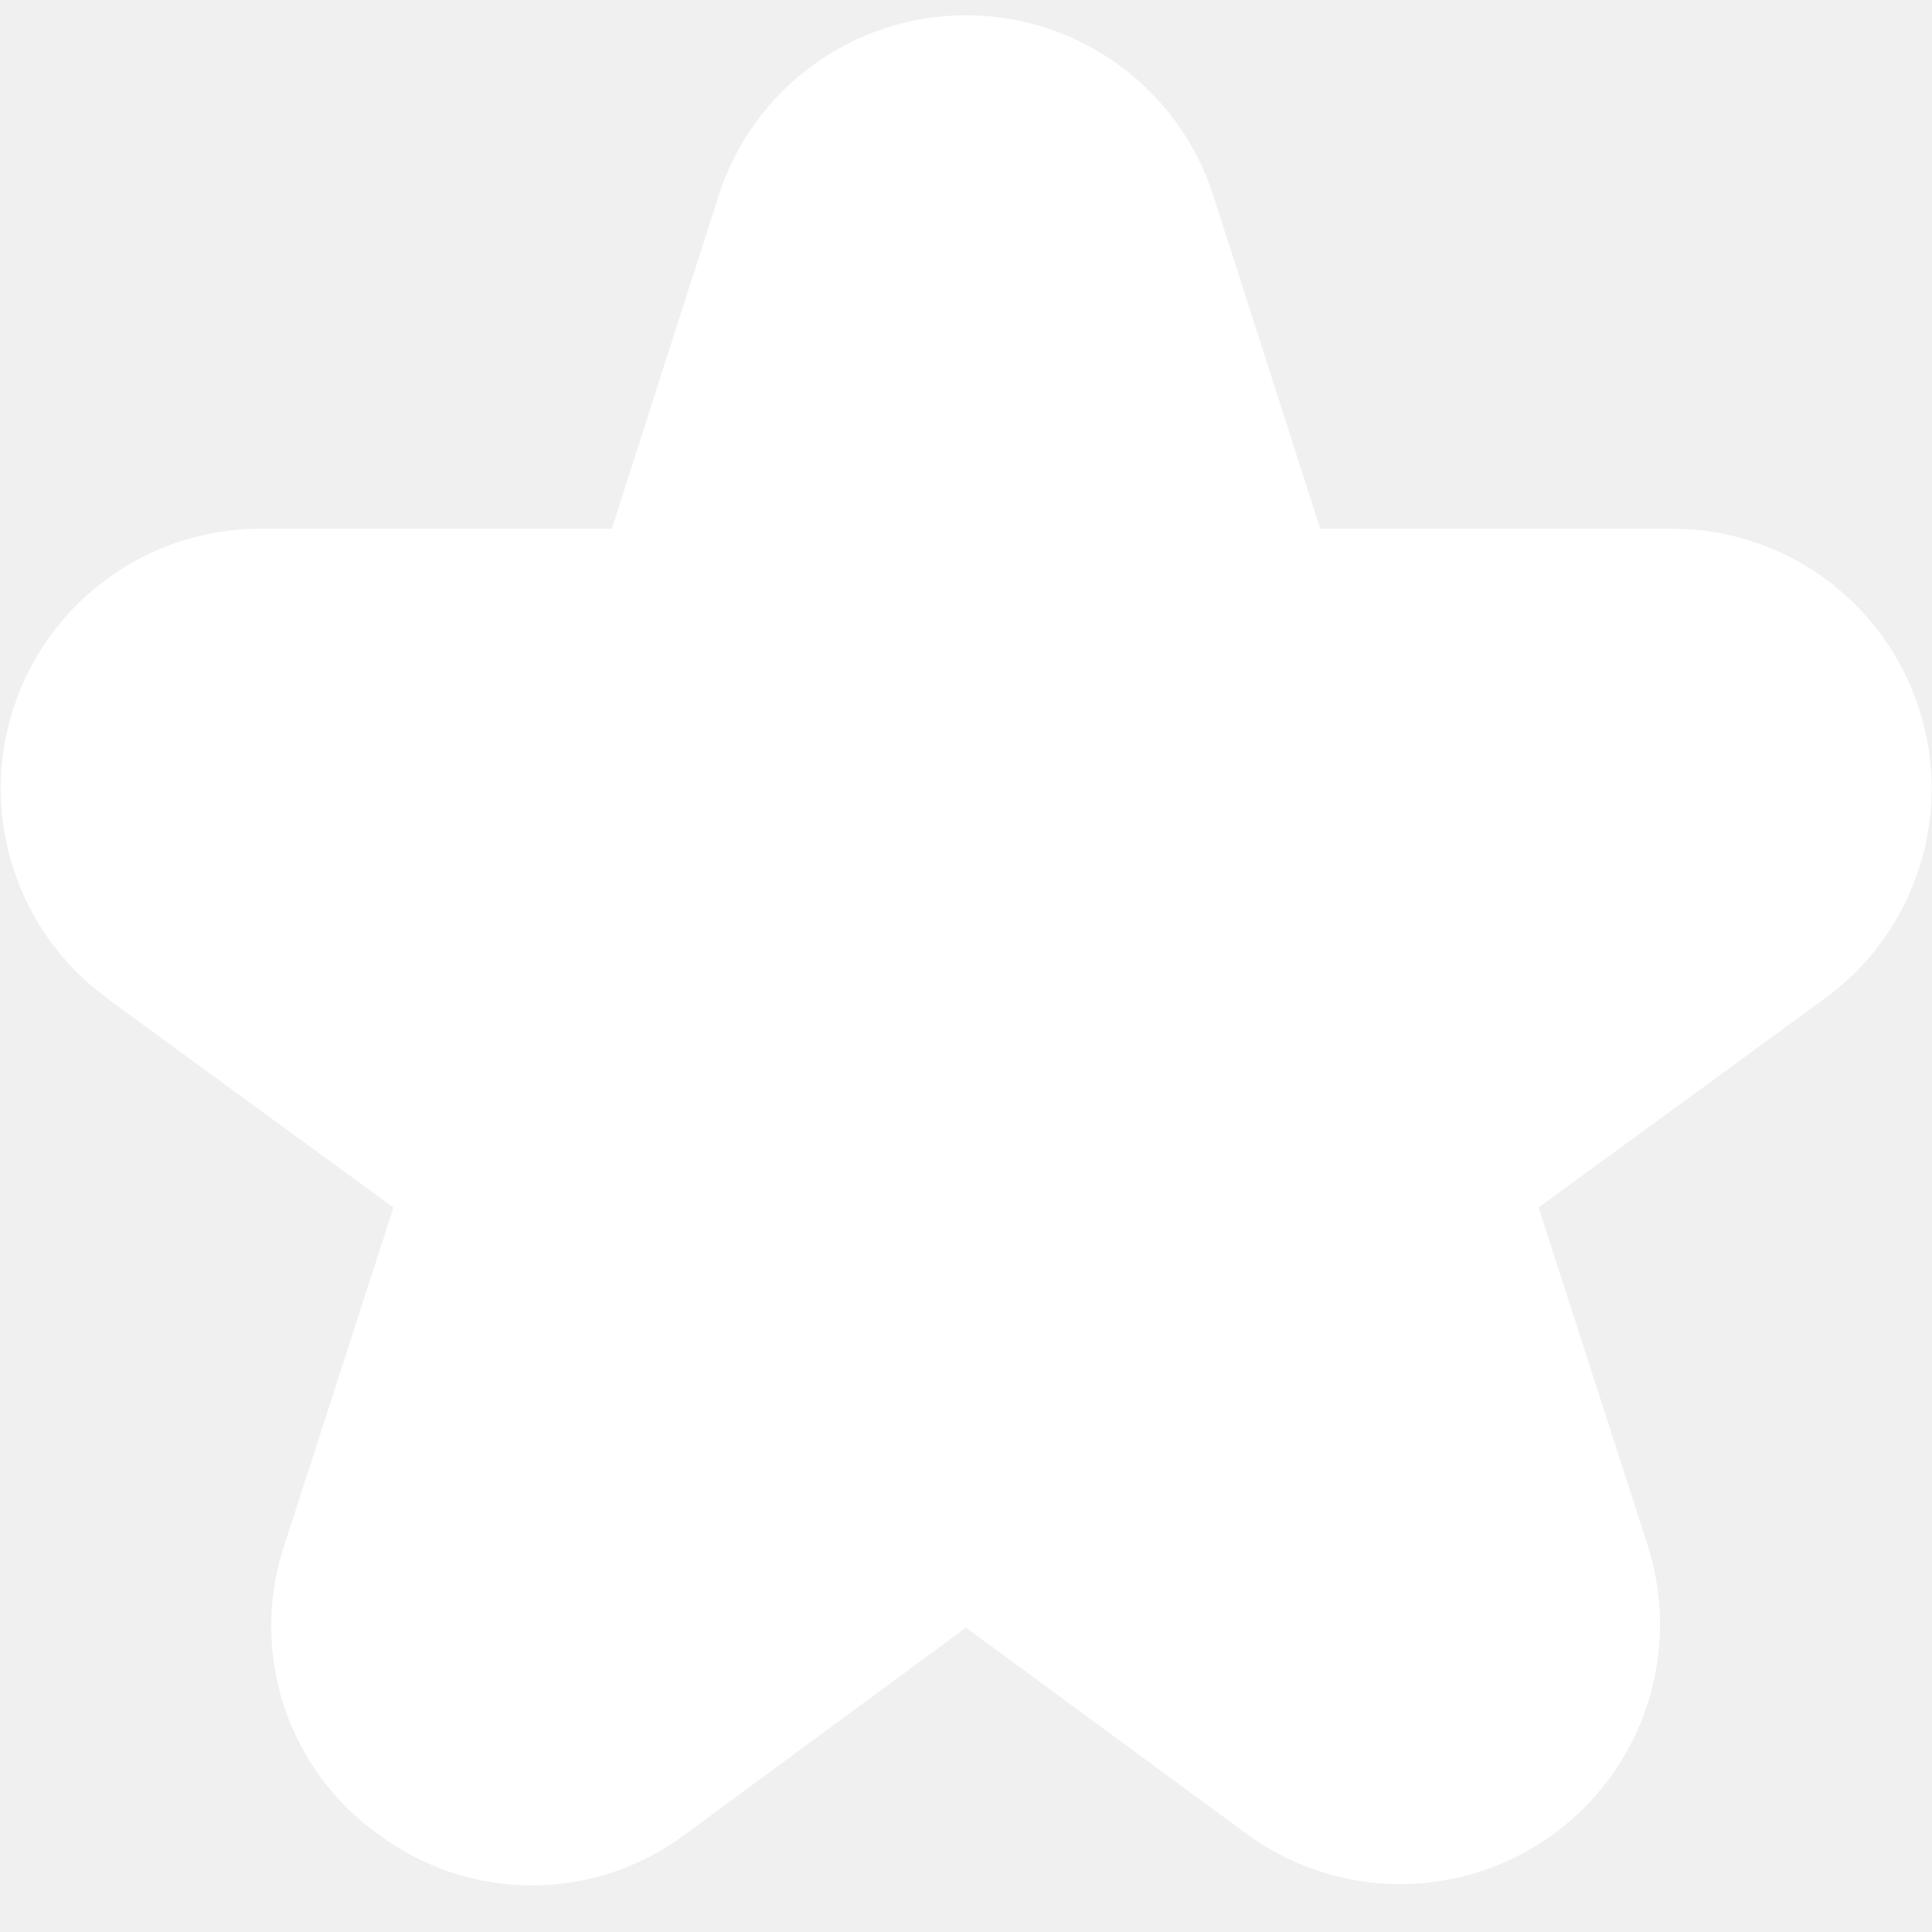
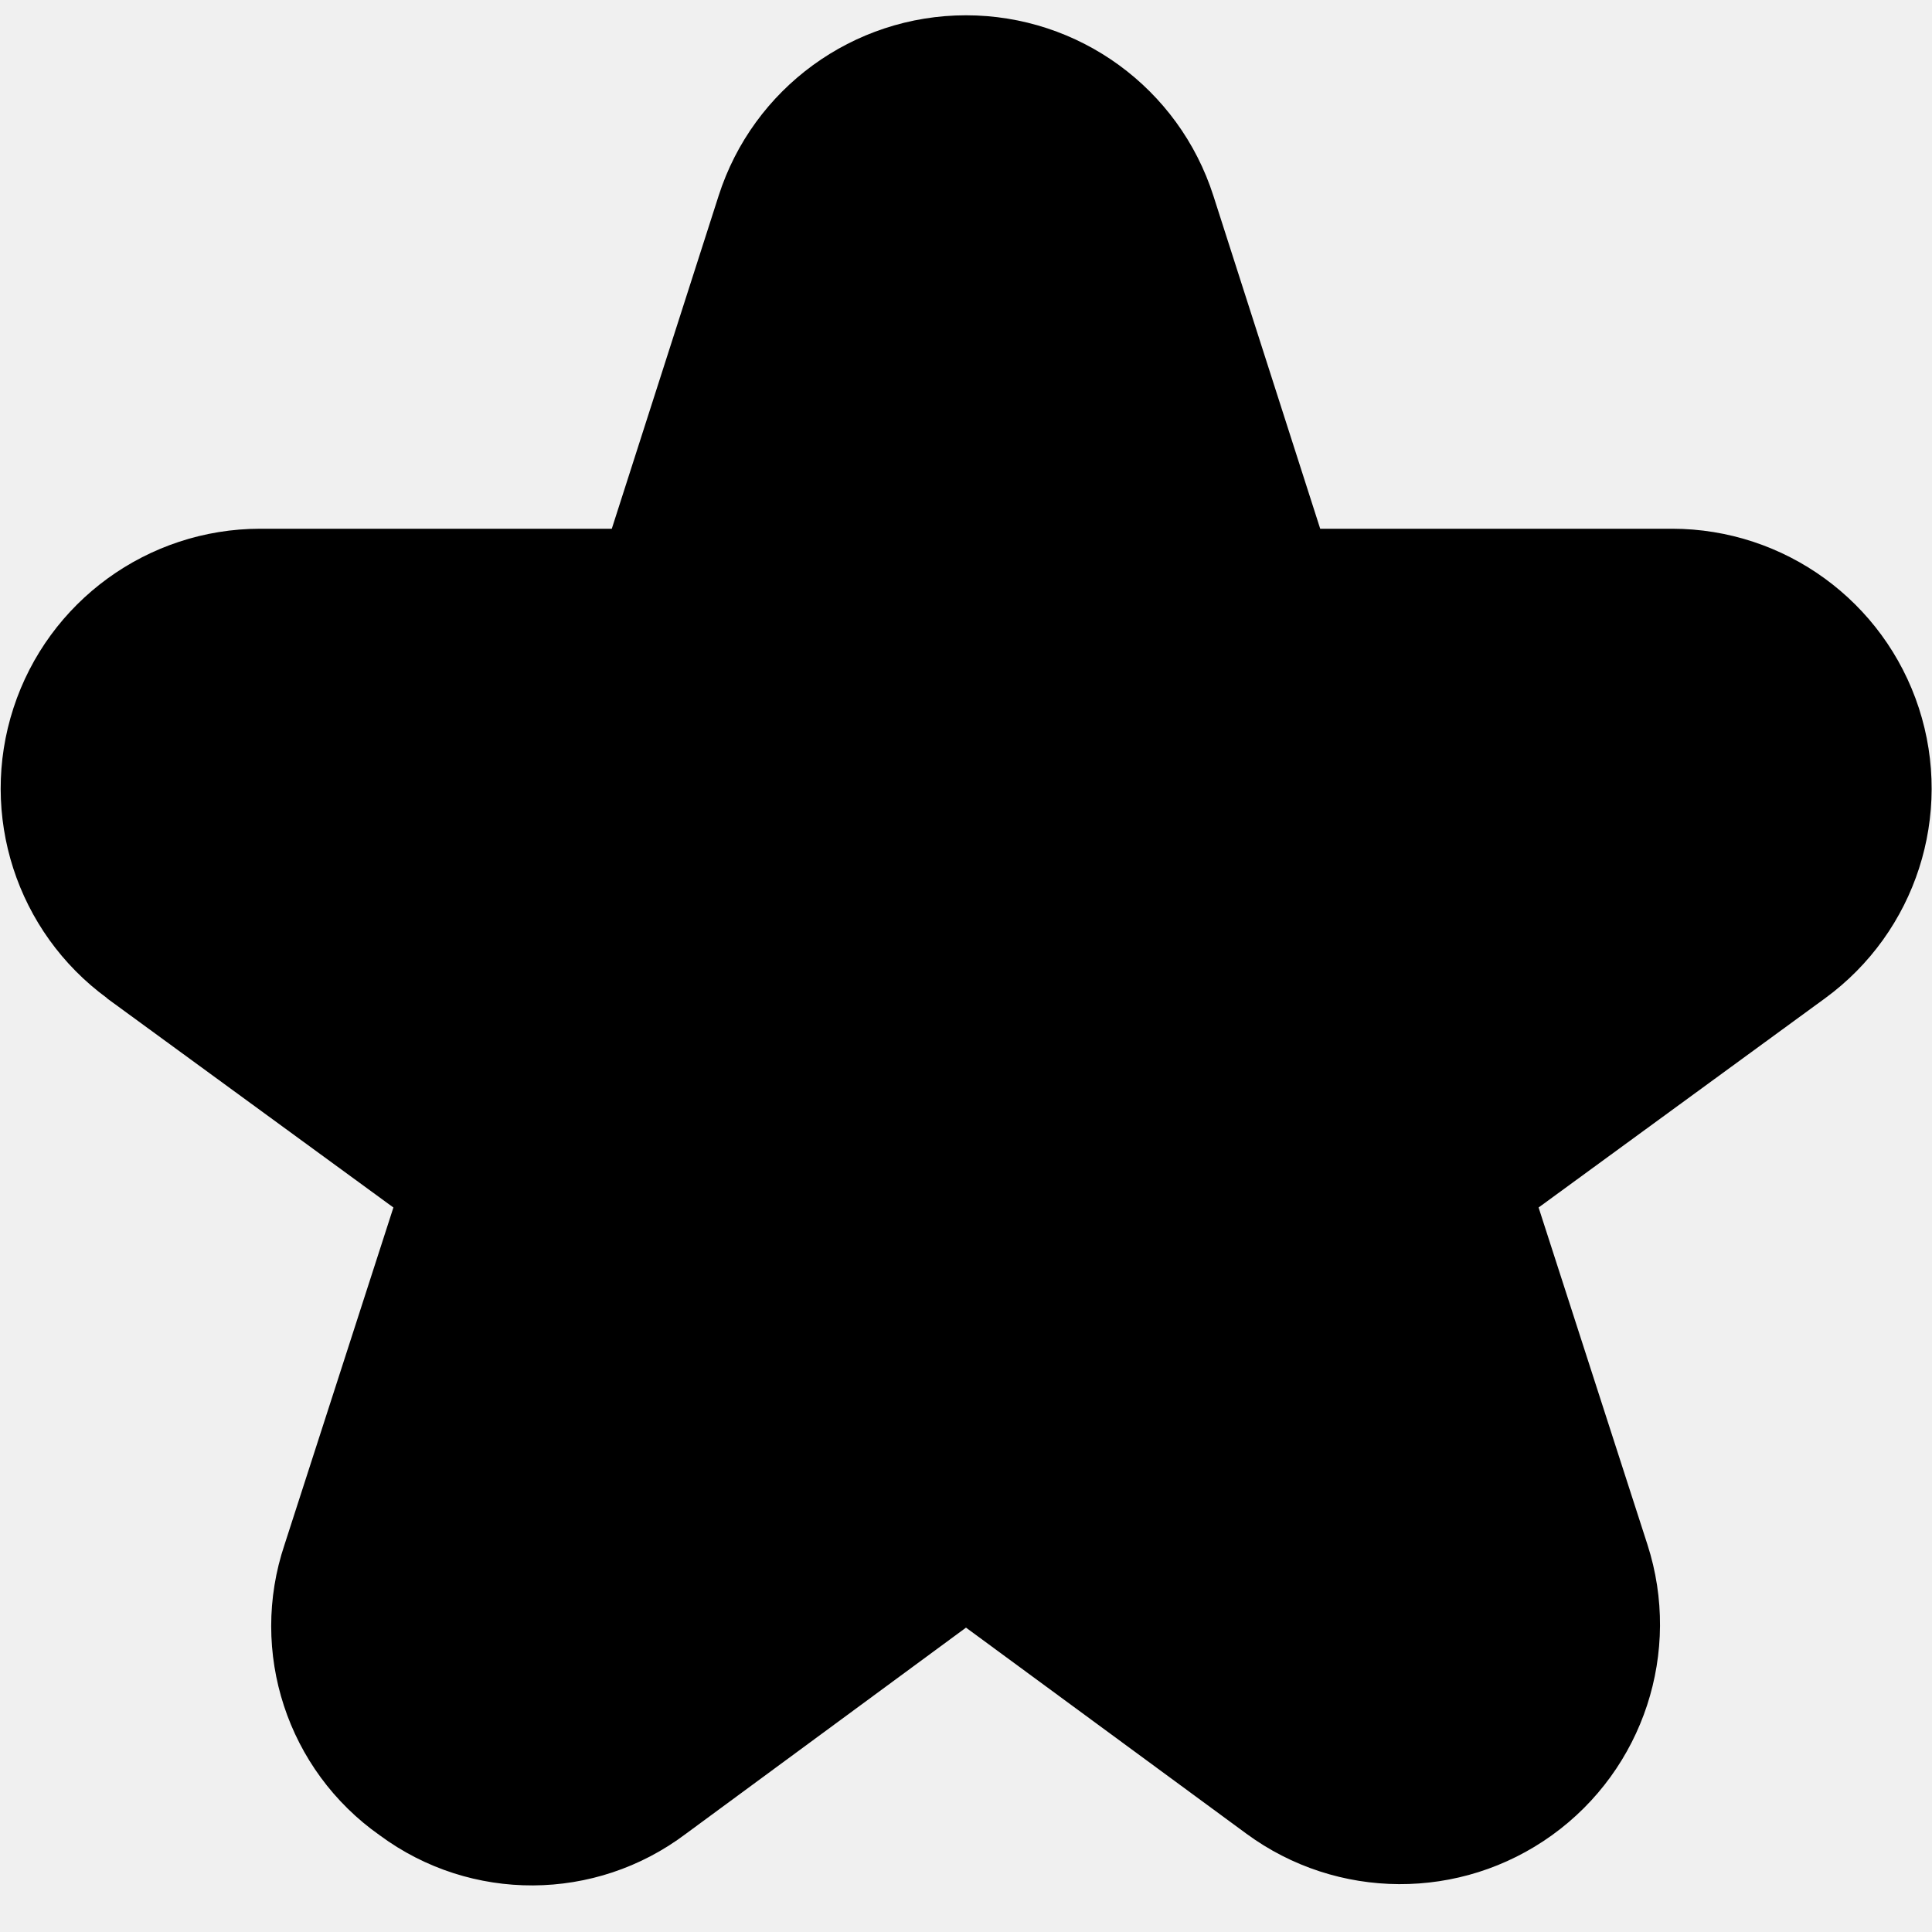
- <svg xmlns="http://www.w3.org/2000/svg" fill="white" id="Filled" viewBox="0 0 24 24" width="512" height="512">
+ <svg xmlns="http://www.w3.org/2000/svg" id="Filled" viewBox="0 0 24 24" width="512" height="512">
  <path d="M1.327,12.4,4.887,15,3.535,19.187A3.178,3.178,0,0,0,4.719,22.8a3.177,3.177,0,0,0,3.8-.019L12,20.219l3.482,2.559a3.227,3.227,0,0,0,4.983-3.591L19.113,15l3.56-2.6a3.227,3.227,0,0,0-1.9-5.832H16.4L15.073,2.432a3.227,3.227,0,0,0-6.146,0L7.6,6.568H3.231a3.227,3.227,0,0,0-1.9,5.832Z" />
</svg>
